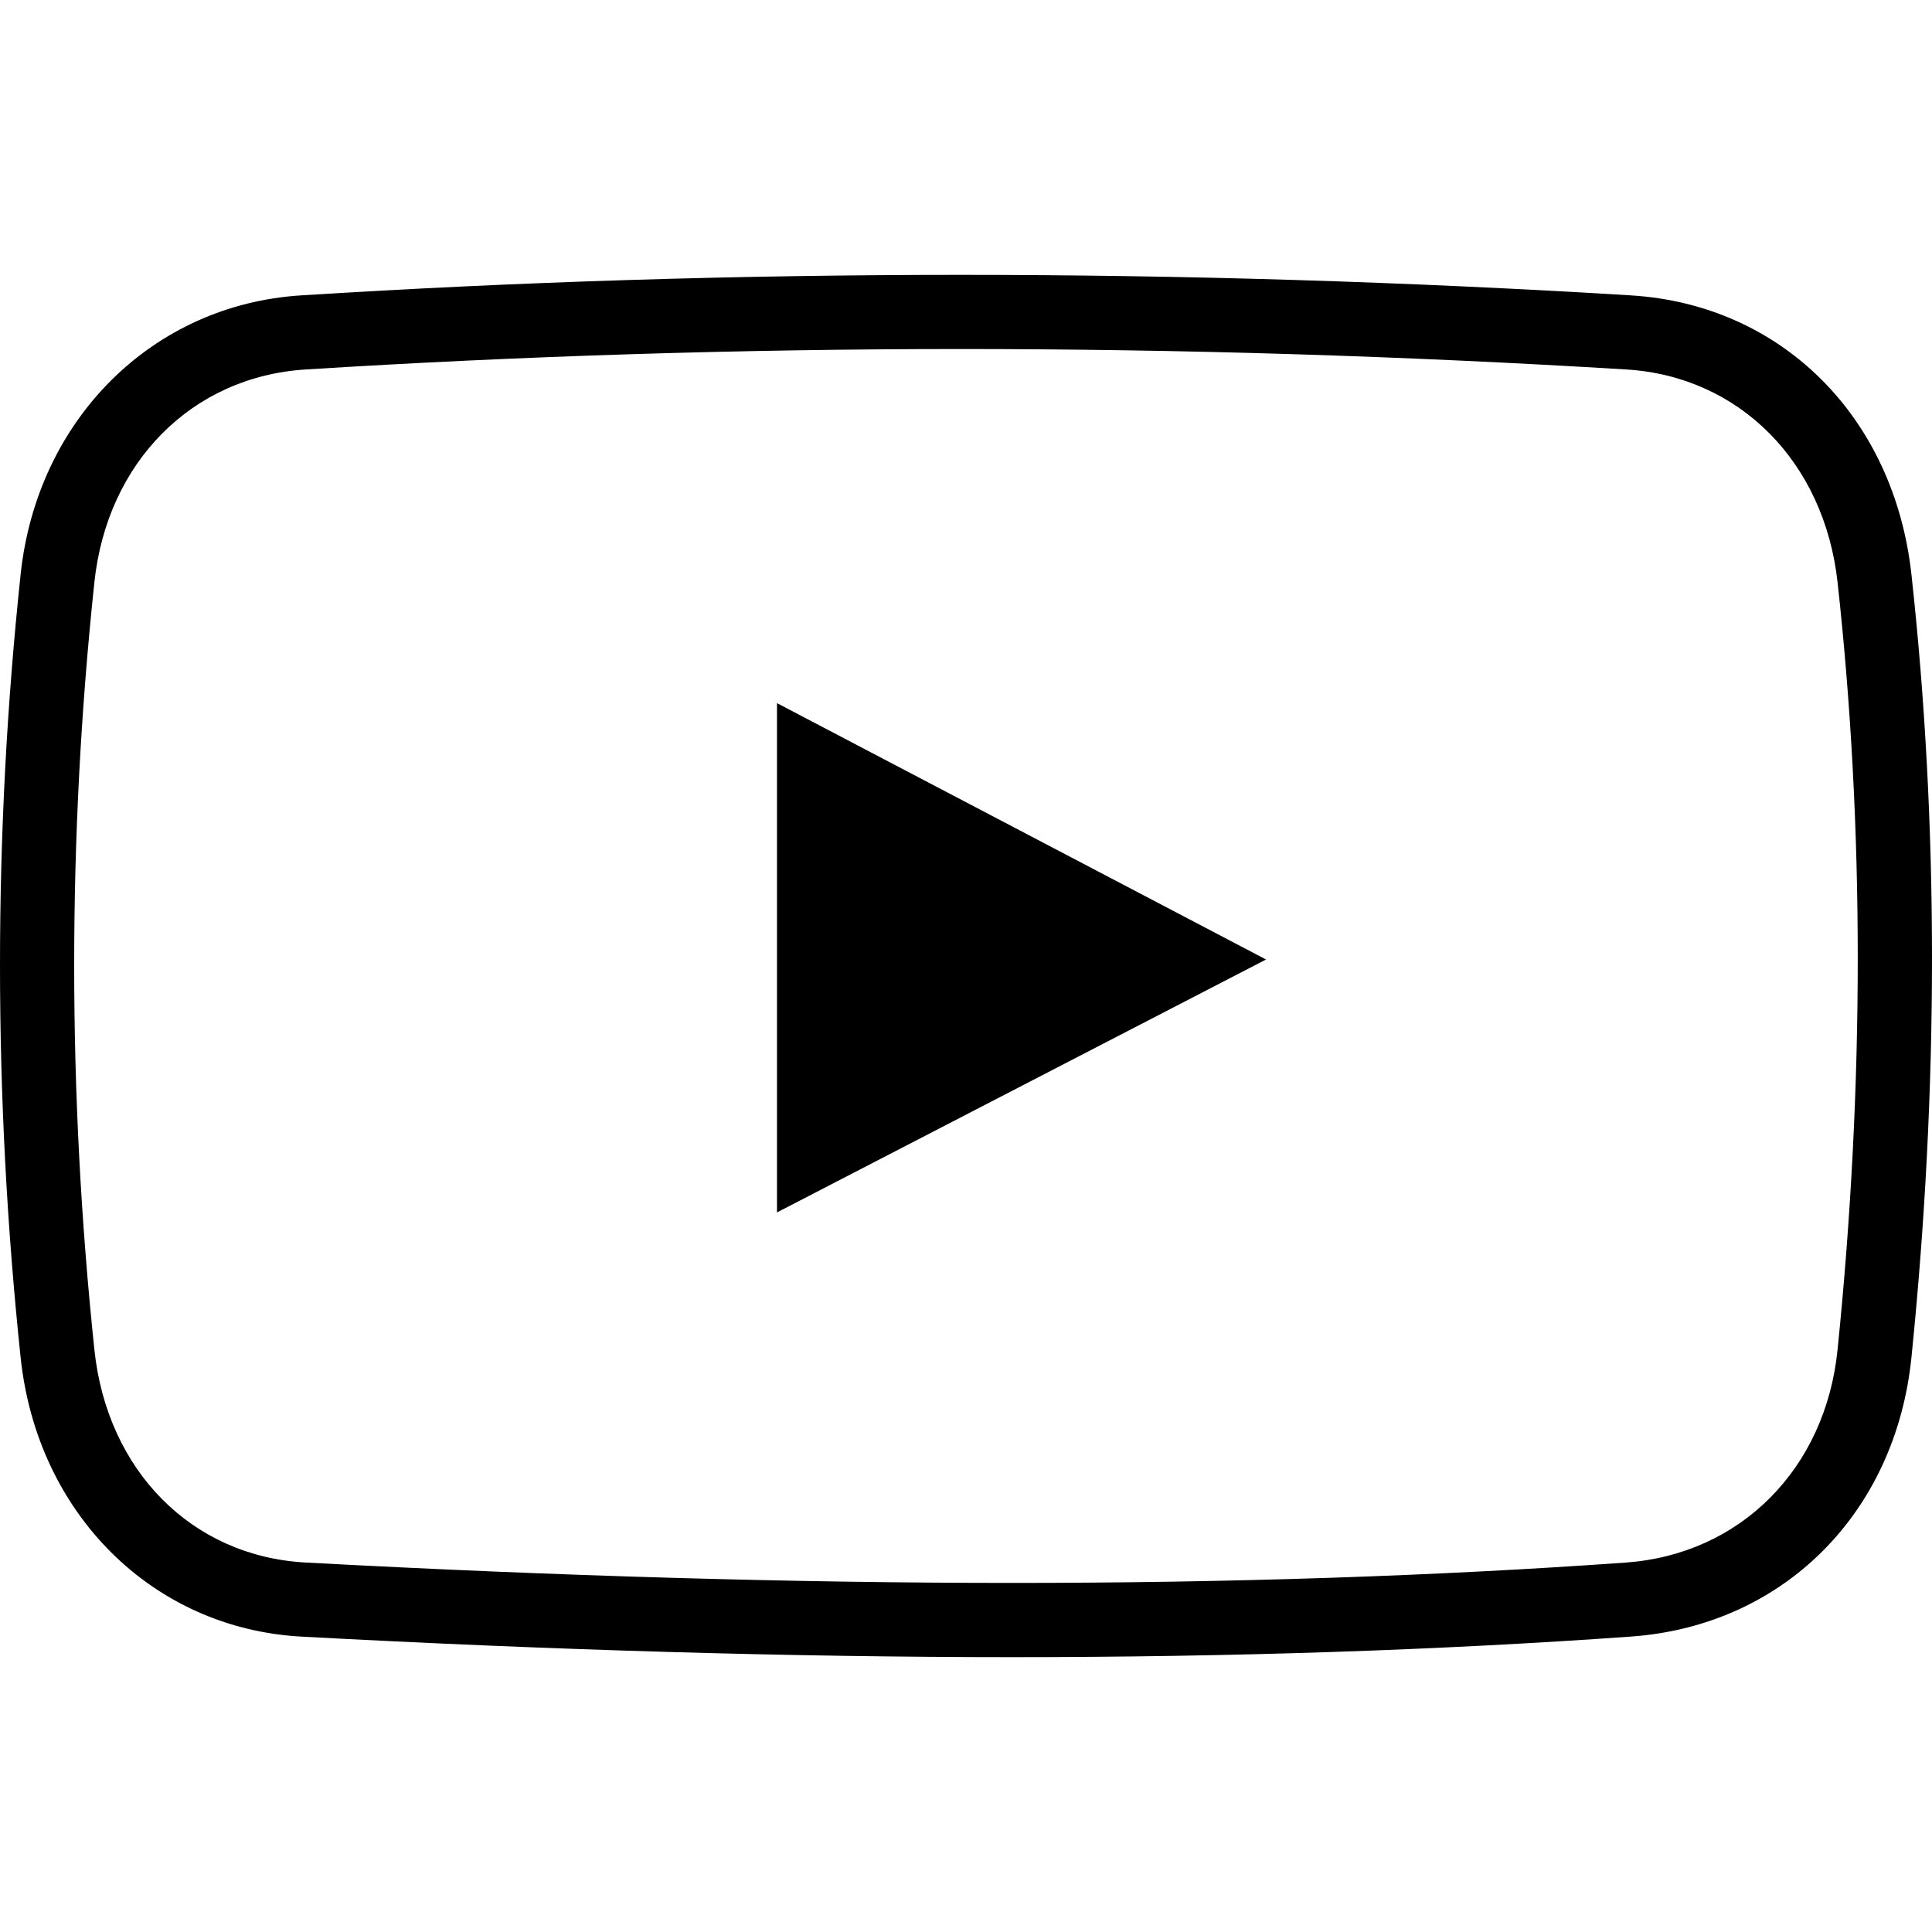
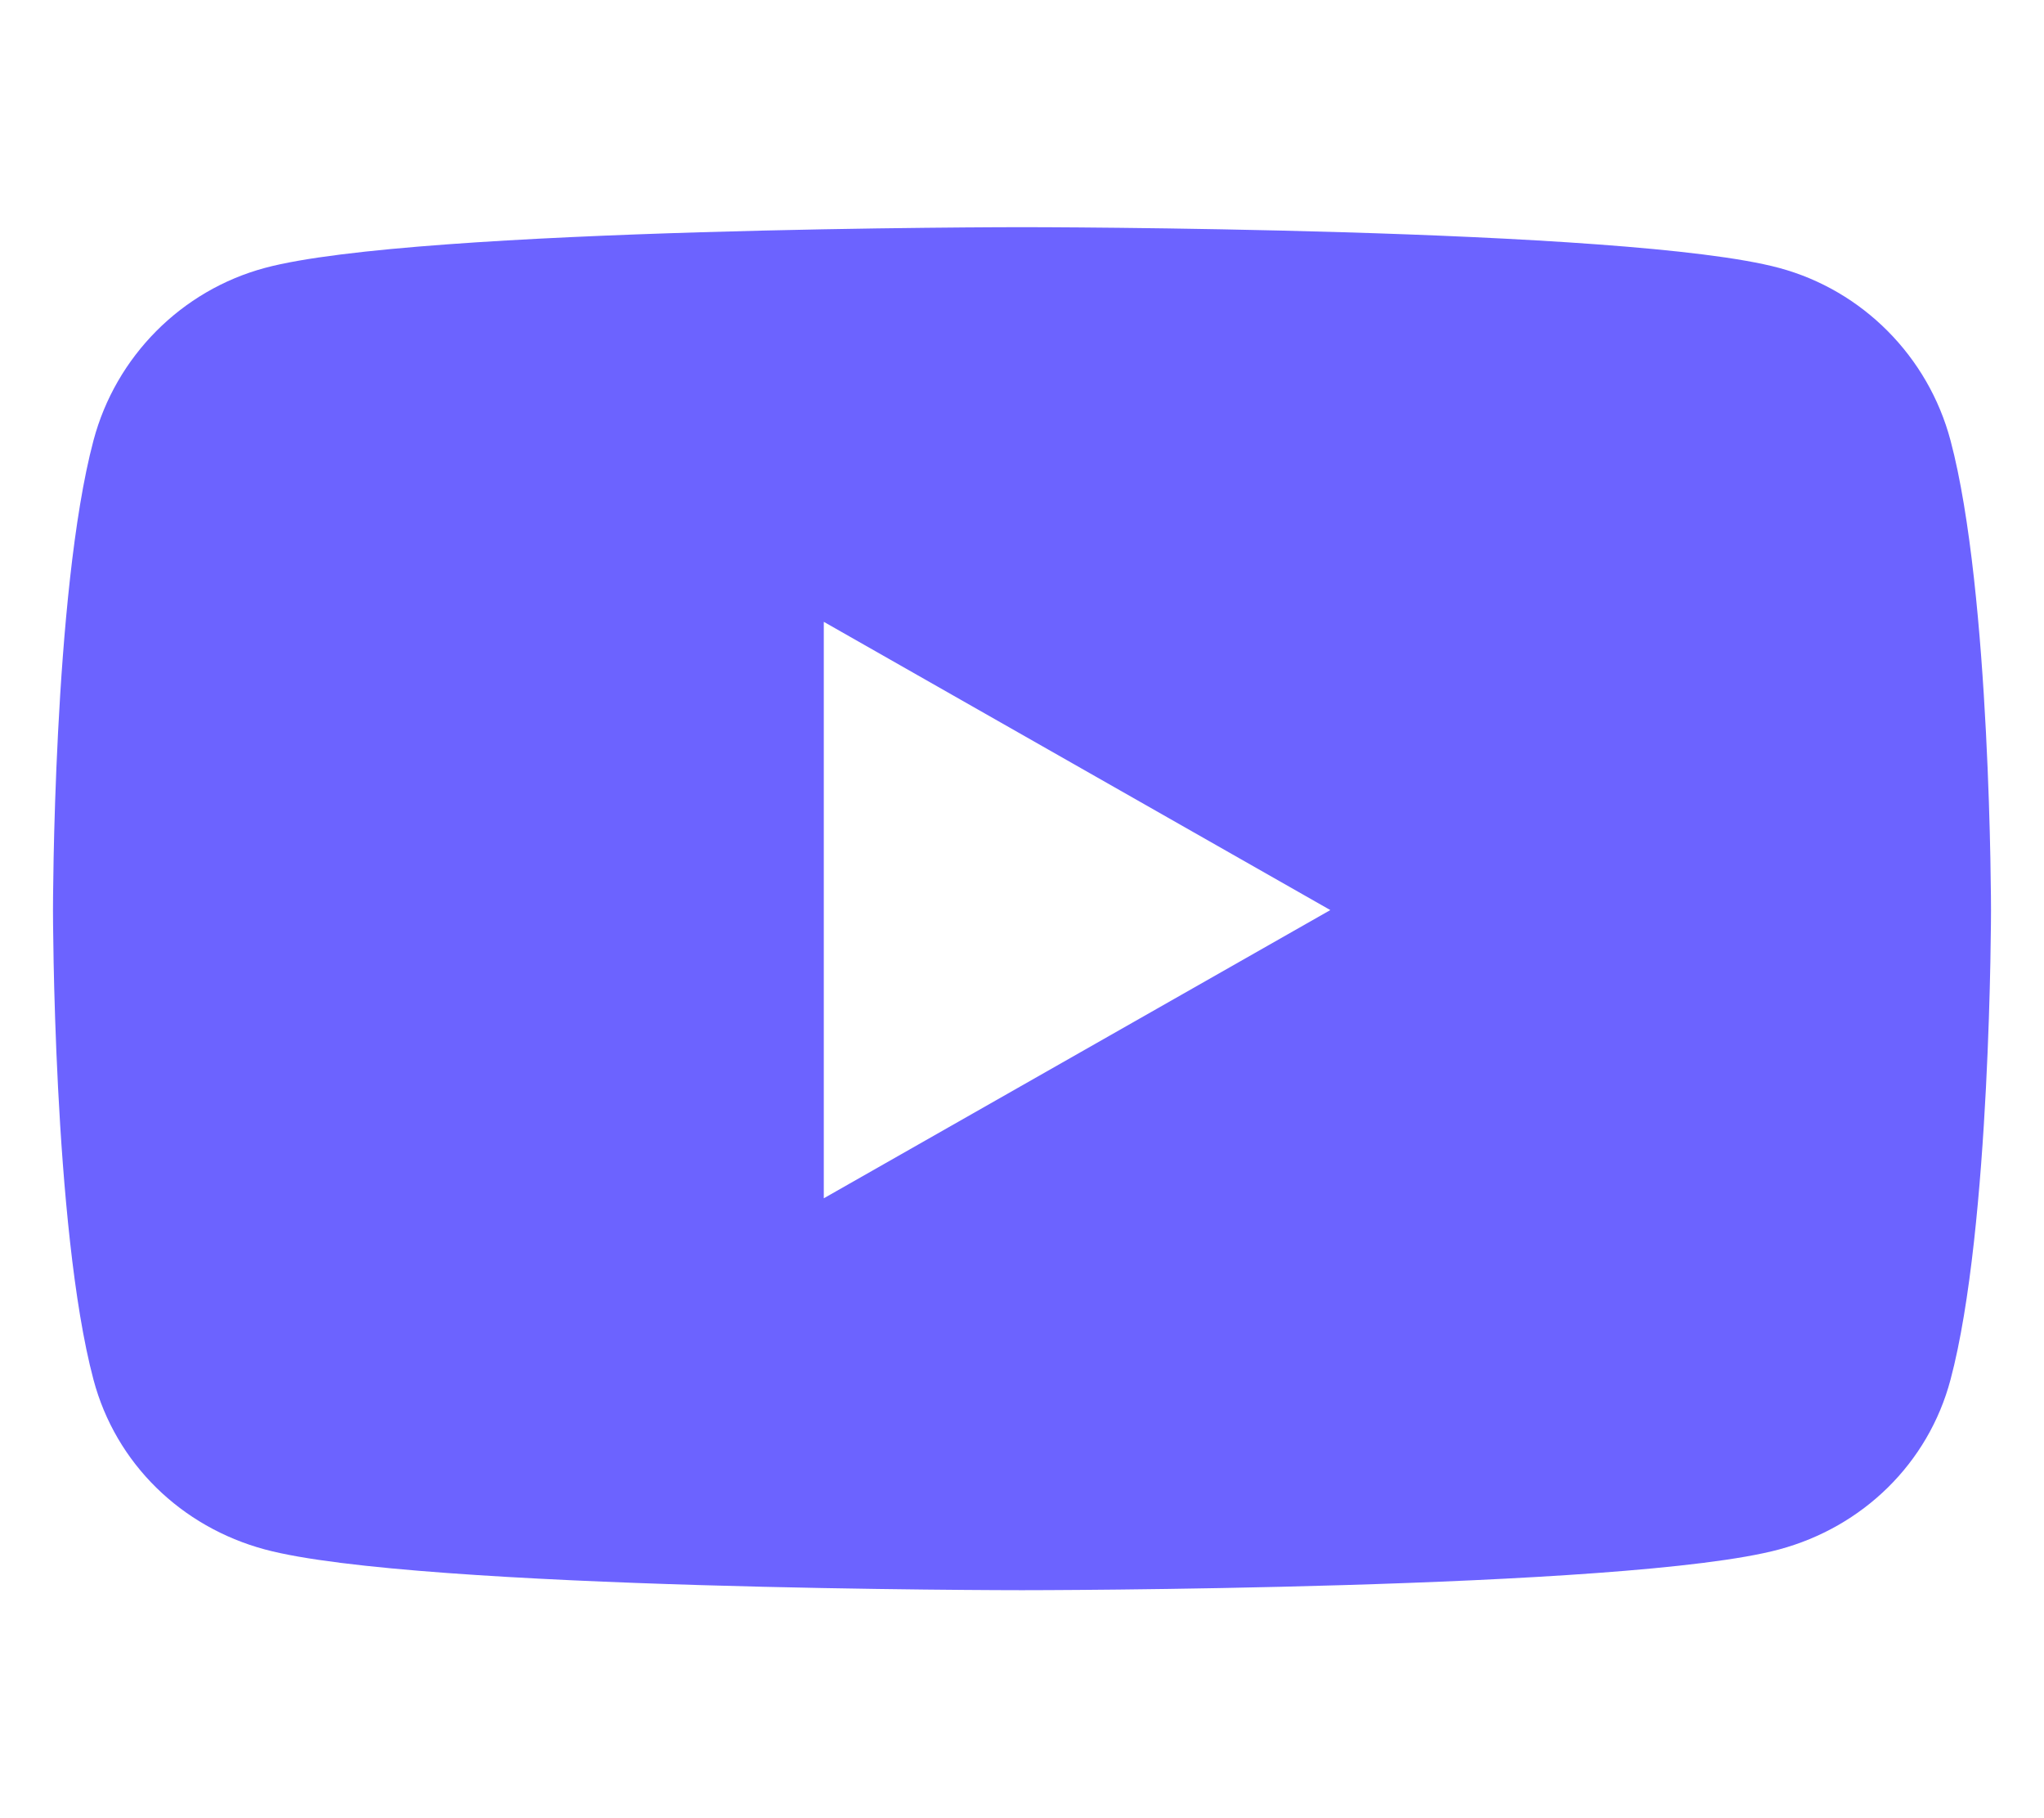
- <svg xmlns="http://www.w3.org/2000/svg" version="1.1" id="Capa_1" x="0px" y="0px" viewBox="0 0 334.623 334.623" style="enable-background:new 0 0 334.623 334.623;" xml:space="preserve">
-   <g>
-     <path d="M175.329,287.017C175.322,287.017,175.329,287.017,175.329,287.017c-38.053,0-79.481-1.202-123.125-3.554   c-25.784-1.414-45.785-21.292-48.632-48.349c-4.762-45.2-4.762-90.83,0-135.625c2.841-26.832,22.815-46.71,48.574-48.33   c75.271-4.737,152.721-4.737,230.312,0c26.061,1.581,45.586,20.99,48.6,48.304c4.749,43.246,4.756,88.87,0.006,135.632   c-2.744,27.038-22.25,46.472-48.535,48.356C249.45,285.815,213.382,287.017,175.329,287.017z M166.428,60.452   c-37.931,0-76.113,1.195-113.485,3.541c-19.685,1.234-34.39,16.048-36.594,36.851c-4.666,43.895-4.666,88.613,0,132.926   c2.204,20.971,16.89,35.778,36.543,36.858c43.413,2.339,84.609,3.535,122.425,3.535c37.751,0,73.51-1.189,106.287-3.528   c19.833-1.427,34.57-16.228,36.659-36.839c4.666-45.862,4.666-90.58,0.006-132.926c-2.294-20.868-17.005-35.688-36.594-36.877   C243.145,61.641,204.365,60.452,166.428,60.452z M134.576,121.783v88.208l84.706-43.805L134.576,121.783z" />
-   </g>
-   <g>
- </g>
-   <g>
- </g>
-   <g>
- </g>
-   <g>
- </g>
-   <g>
- </g>
-   <g>
- </g>
-   <g>
- </g>
-   <g>
- </g>
-   <g>
- </g>
-   <g>
- </g>
-   <g>
- </g>
-   <g>
- </g>
-   <g>
- </g>
-   <g>
- </g>
-   <g>
- </g>
+ <svg xmlns="http://www.w3.org/2000/svg" aria-hidden="true" focusable="false" data-prefix="fab" data-icon="youtube" class="svg-inline--fa fa-youtube fa-w-18" role="img" viewBox="0 0 576 512">
+   <path fill="#6c63ff" d="M549.655 124.083c-6.281-23.65-24.787-42.276-48.284-48.597C458.781 64 288 64 288 64S117.22 64 74.629 75.486c-23.497 6.322-42.003 24.947-48.284 48.597-11.412 42.867-11.412 132.305-11.412 132.305s0 89.438 11.412 132.305c6.281 23.65 24.787 41.5 48.284 47.821C117.22 448 288 448 288 448s170.78 0 213.371-11.486c23.497-6.321 42.003-24.171 48.284-47.821 11.412-42.867 11.412-132.305 11.412-132.305s0-89.438-11.412-132.305zm-317.51 213.508V175.185l142.739 81.205-142.739 81.201z" />
</svg>
